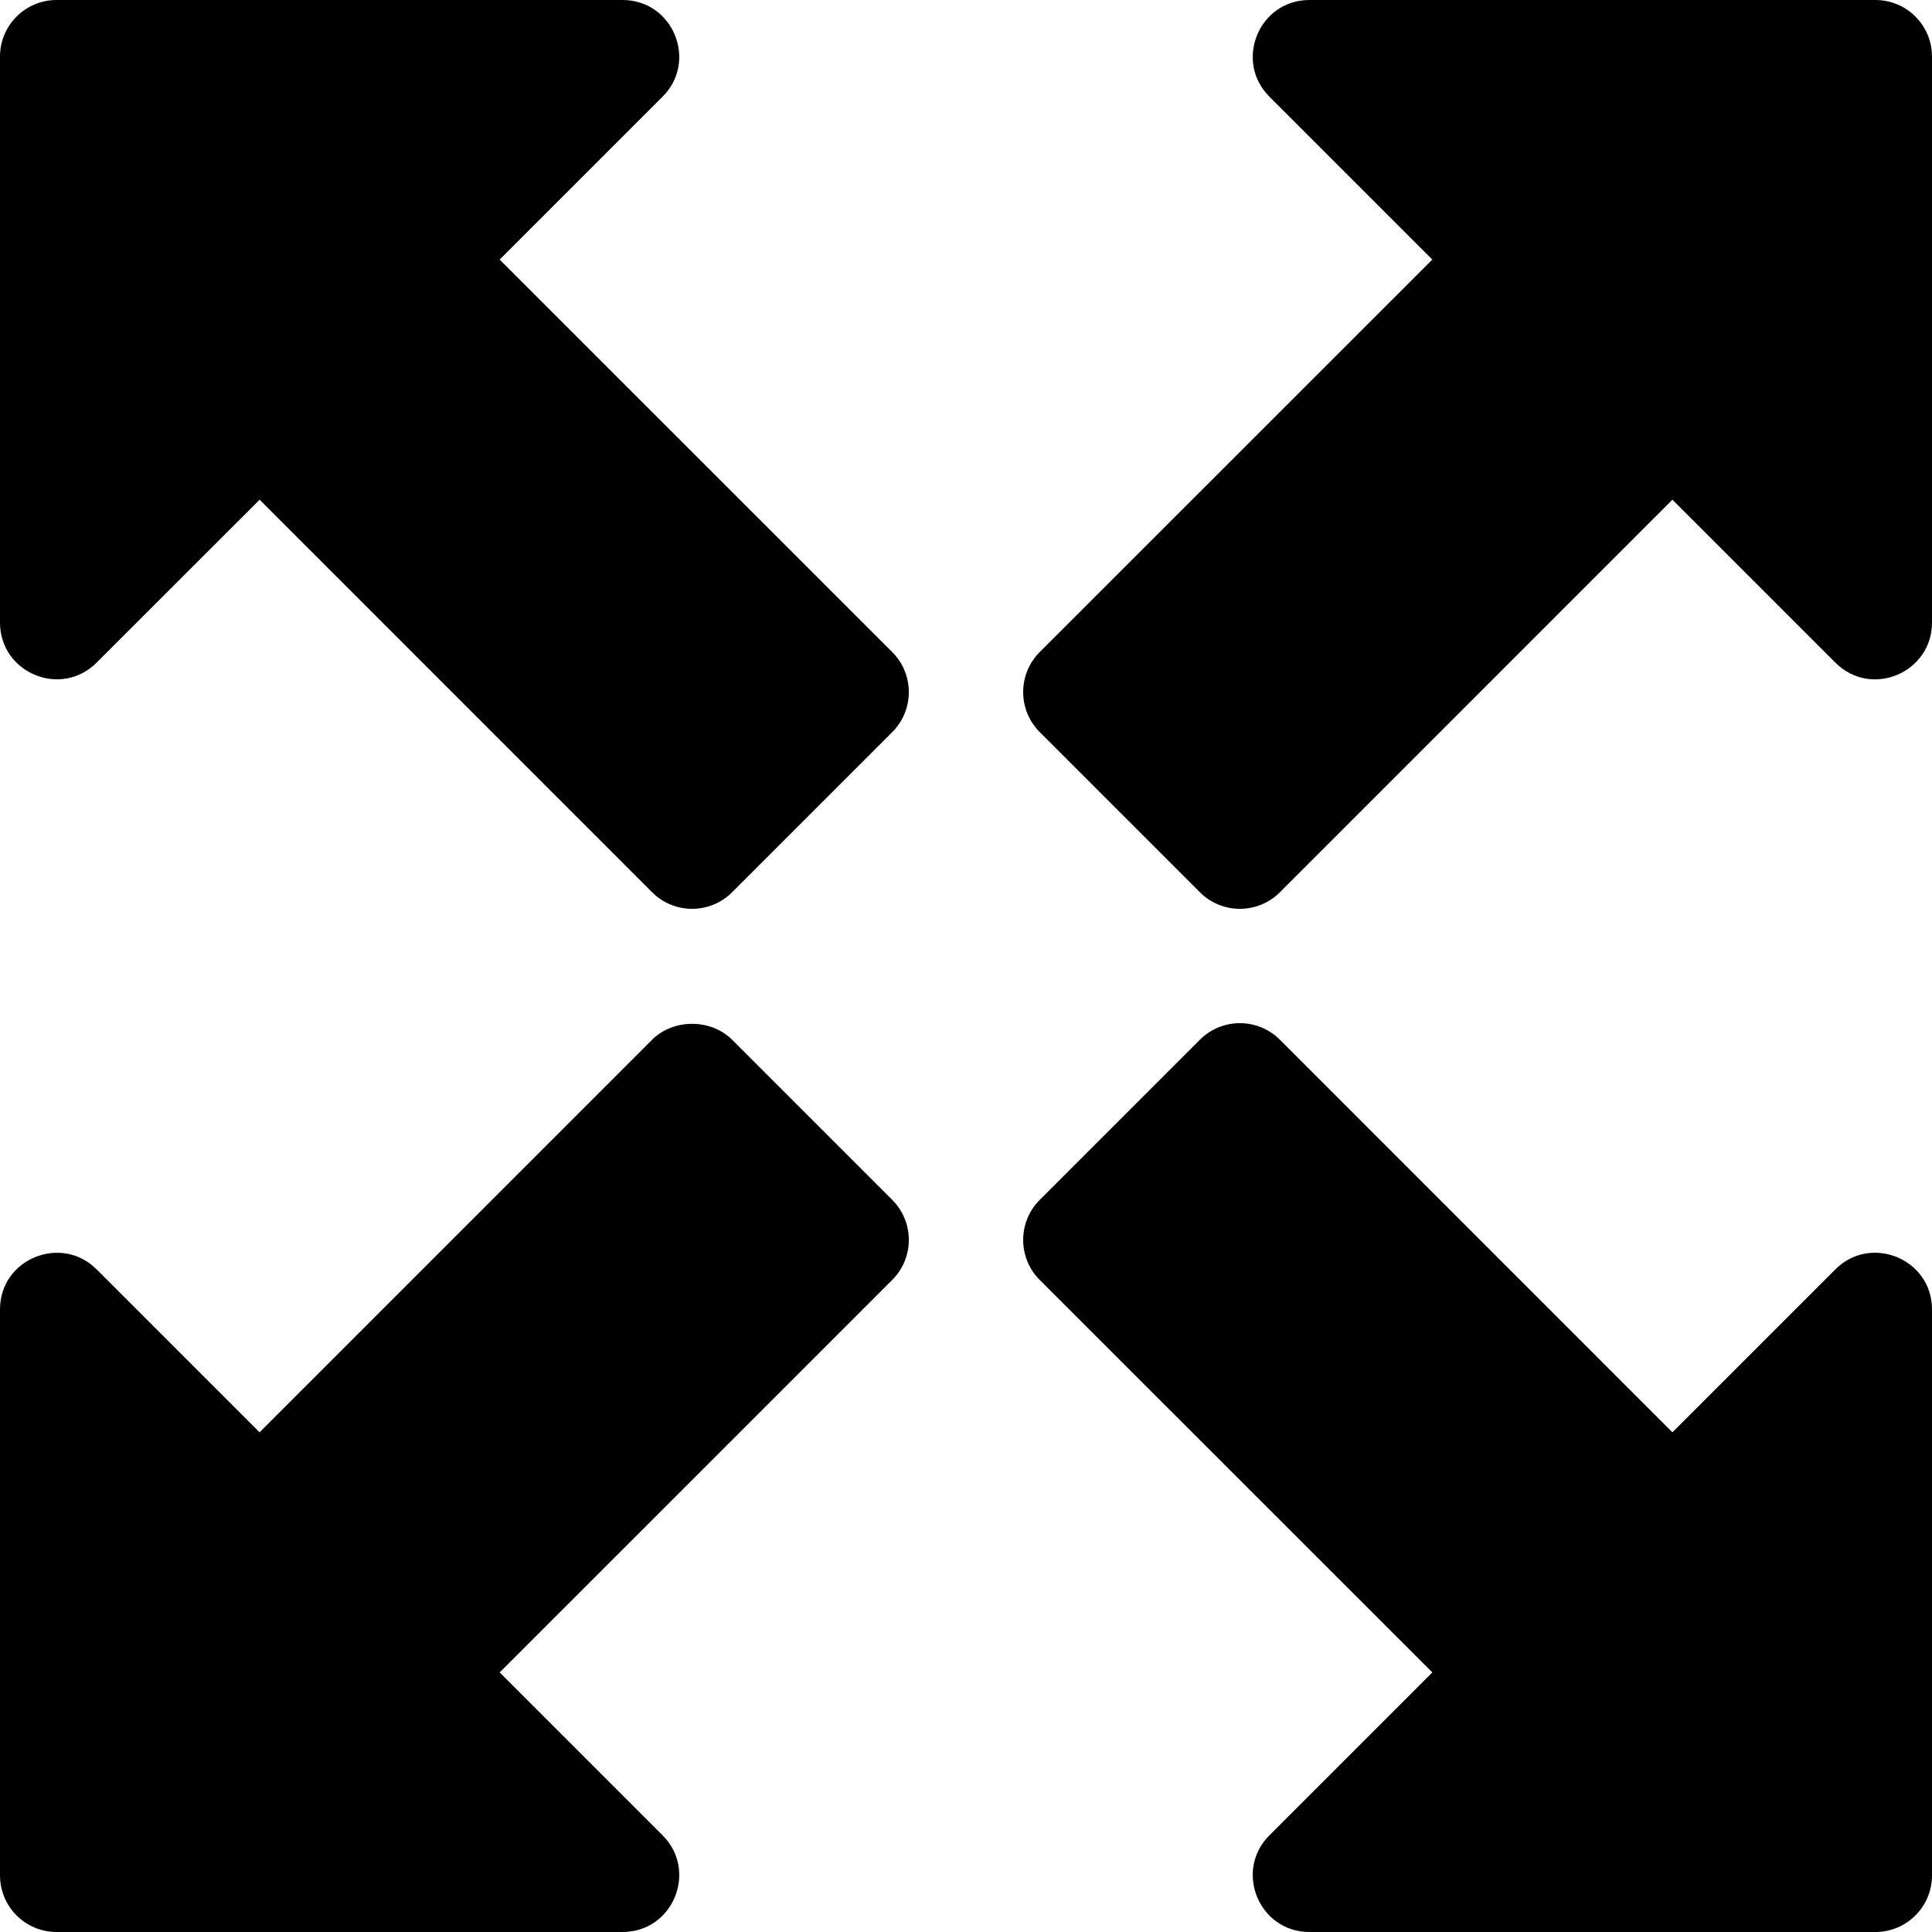
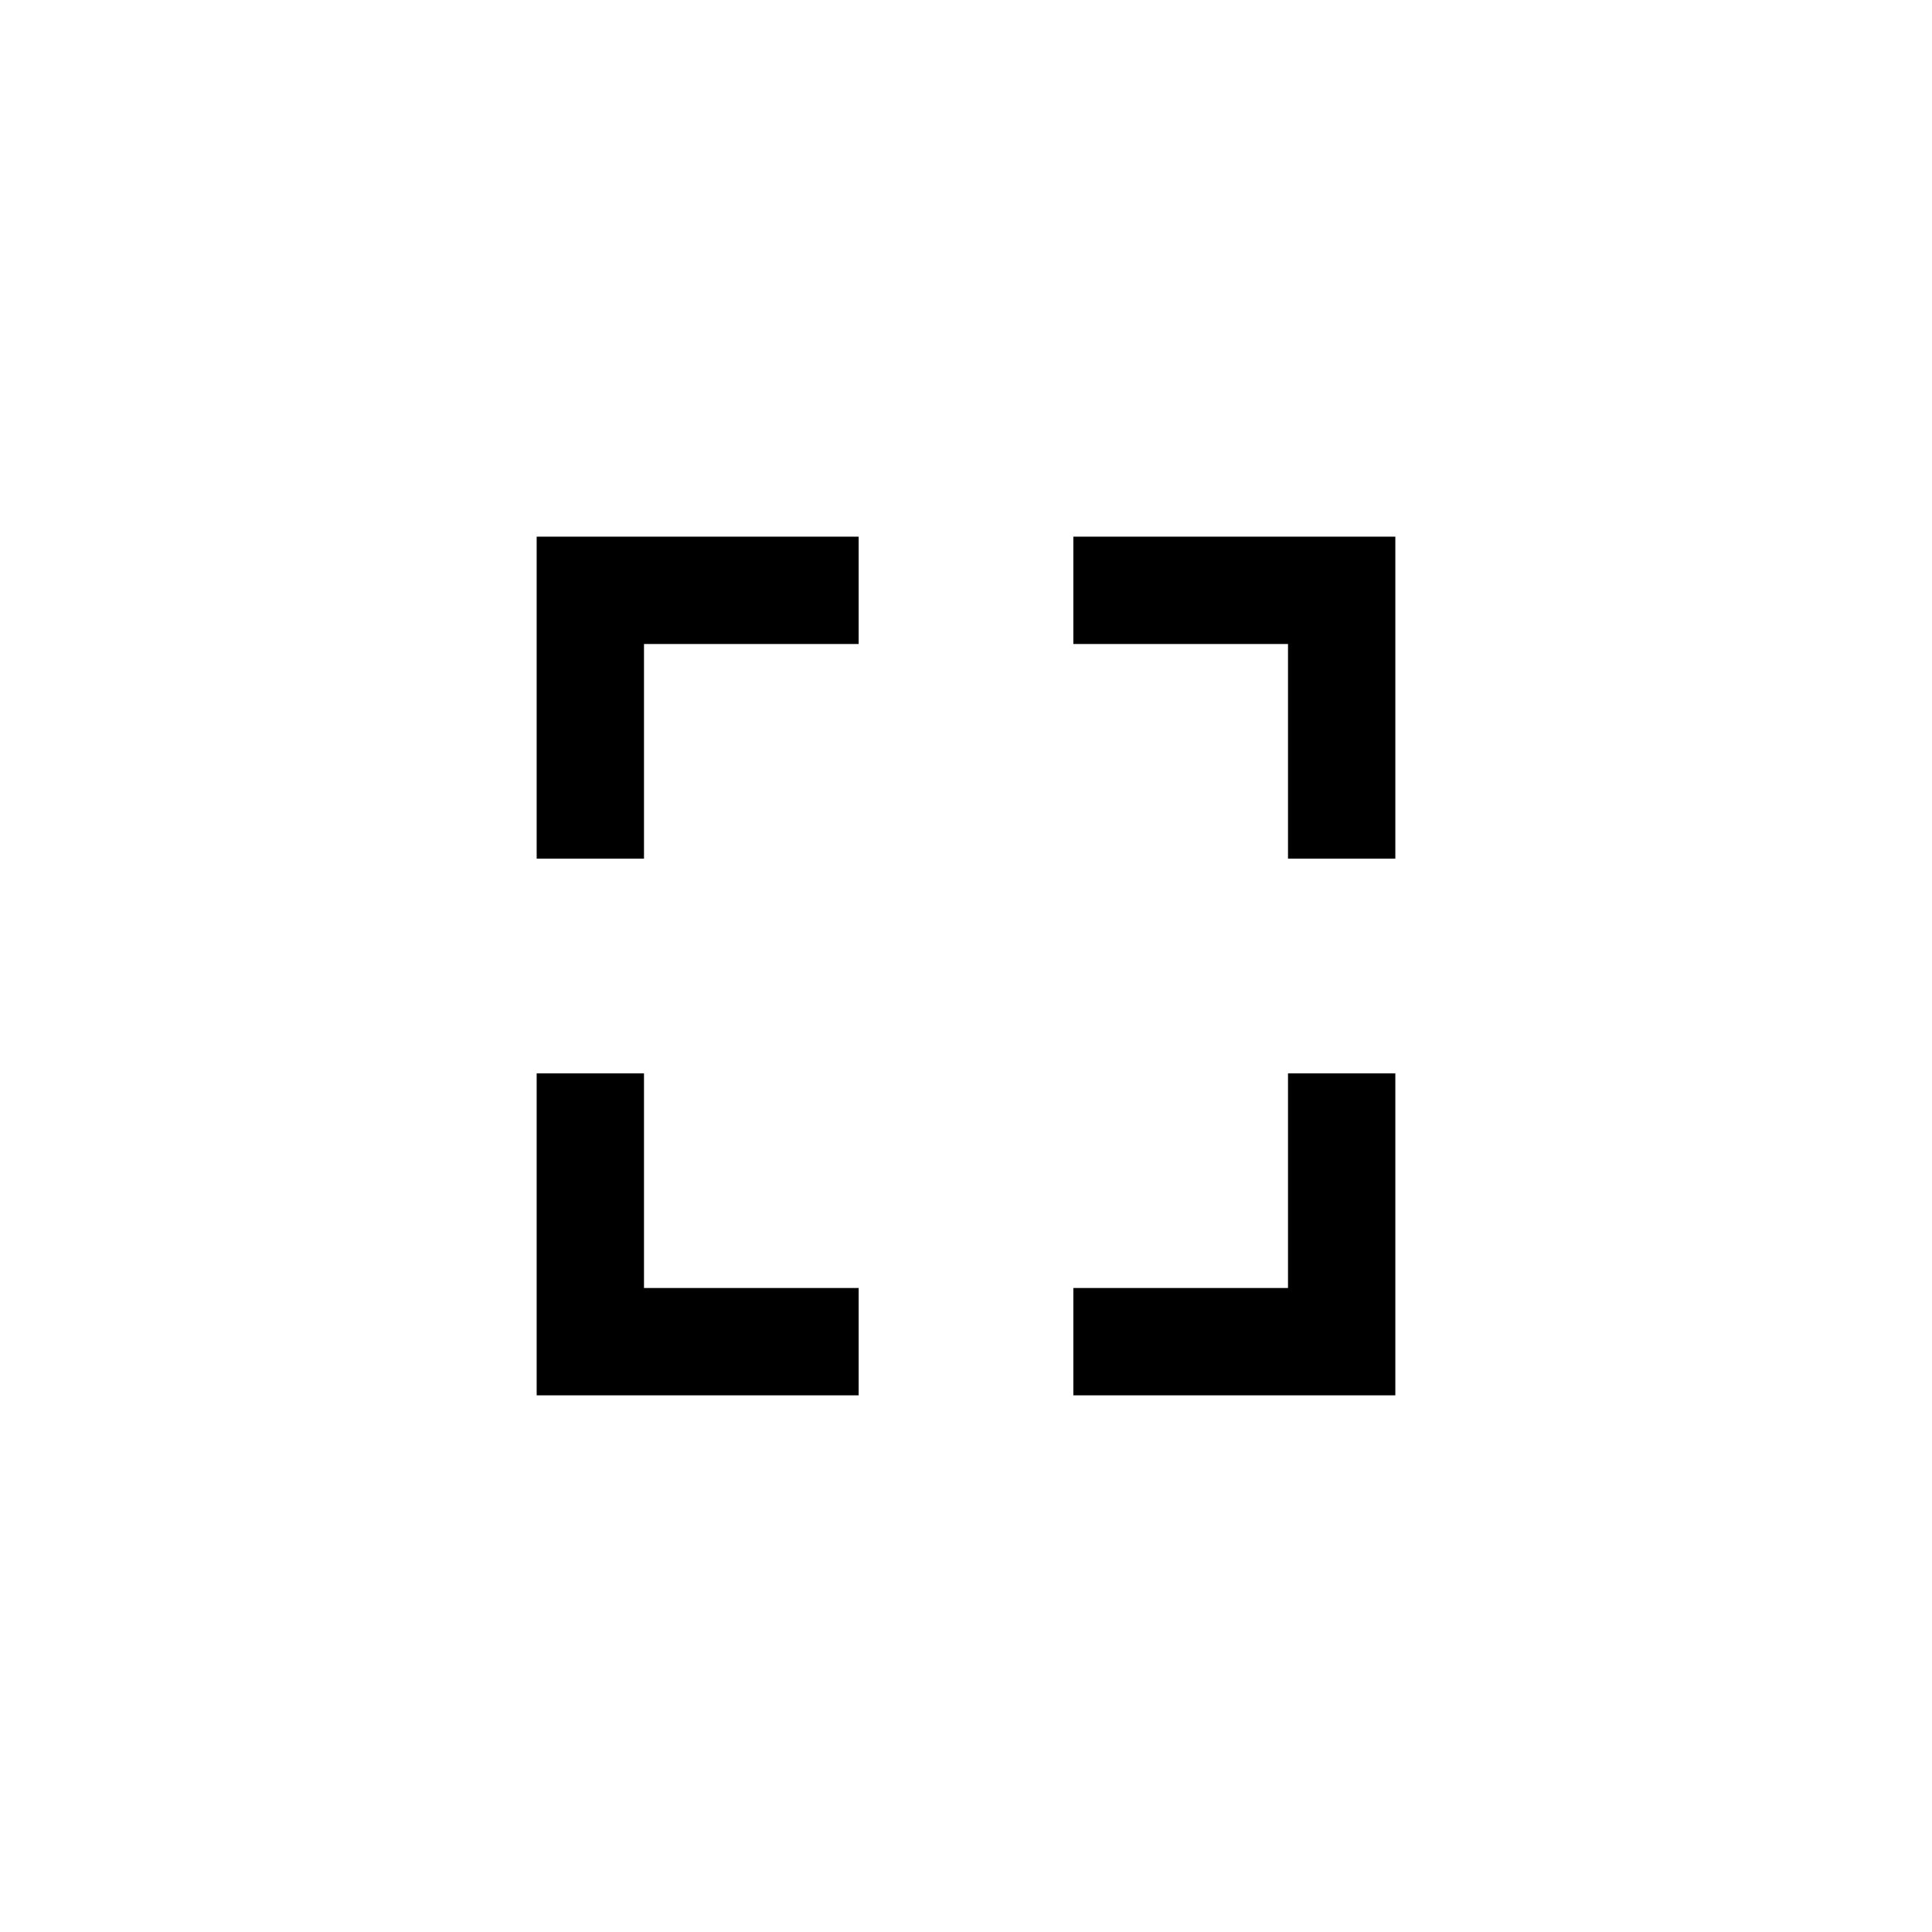
- <svg xmlns="http://www.w3.org/2000/svg" viewBox="0 0 512 512" style="width: 80%; height: 80%">
-   <g>
-     <g>
-       <path d="M236.454,172.808L132.421,68.789l43.184-43.184C185.014,16.197,178.365,0,165,0H15C6.709,0,0,6.709,0,15v150    c0,13.241,16.066,20.112,25.606,10.606l43.198-43.169l104.004,104.018c5.856,5.856,15.351,5.859,21.209,0.001l42.437-42.437    C242.286,188.187,242.334,178.688,236.454,172.808z" />
-     </g>
-   </g>
-   <g>
-     <g>
-       <path d="M497,0H347c-13.361,0-20.018,16.193-10.606,25.605l43.184,43.184L275.544,172.792c-5.844,5.844-5.868,15.358,0,21.226    l42.437,42.437c5.86,5.86,15.352,5.859,21.211,0l104.019-104.034l43.184,43.184C495.93,185.141,512,178.23,512,165V15    C512,6.709,505.291,0,497,0z" />
-     </g>
-   </g>
-   <g>
-     <g>
-       <path d="M486.396,336.393l-43.184,43.184L339.193,275.544c-5.856-5.856-15.349-5.862-21.211,0l-42.437,42.437    c-5.868,5.868-5.844,15.382,0,21.226l104.034,104.004l-43.184,43.184C326.986,495.803,333.635,512,347,512h150    c8.291,0,15-6.709,15-15V347C512,333.639,495.807,326.982,486.396,336.393z" />
-     </g>
-   </g>
-   <g>
-     <g>
-       <path d="M236.456,317.983l-42.437-42.437c-5.625-5.625-15.586-5.625-21.211,0L68.789,379.579l-43.184-43.184    C16.283,327.04,0,333.563,0,347v150c0,8.291,6.709,15,15,15h150c13.361,0,20.018-16.193,10.606-25.605l-43.184-43.184    l104.034-104.017C242.336,333.314,242.289,323.816,236.456,317.983z" />
-     </g>
-   </g>
+ <svg xmlns="http://www.w3.org/2000/svg" height="36" width="36" viewBox="0 0 36 36">
+   <path d="m 10,16 2,0 0,-4 4,0 0,-2 L 10,10 l 0,6 0,0 z" />
+   <path d="m 20,10 0,2 4,0 0,4 2,0 L 26,10 l -6,0 0,0 z" />
+   <path d="m 24,24 -4,0 0,2 L 26,26 l 0,-6 -2,0 0,4 0,0 z" />
+   <path d="M 12,20 10,20 10,26 l 6,0 0,-2 -4,0 0,-4 0,0 z" />
</svg>
